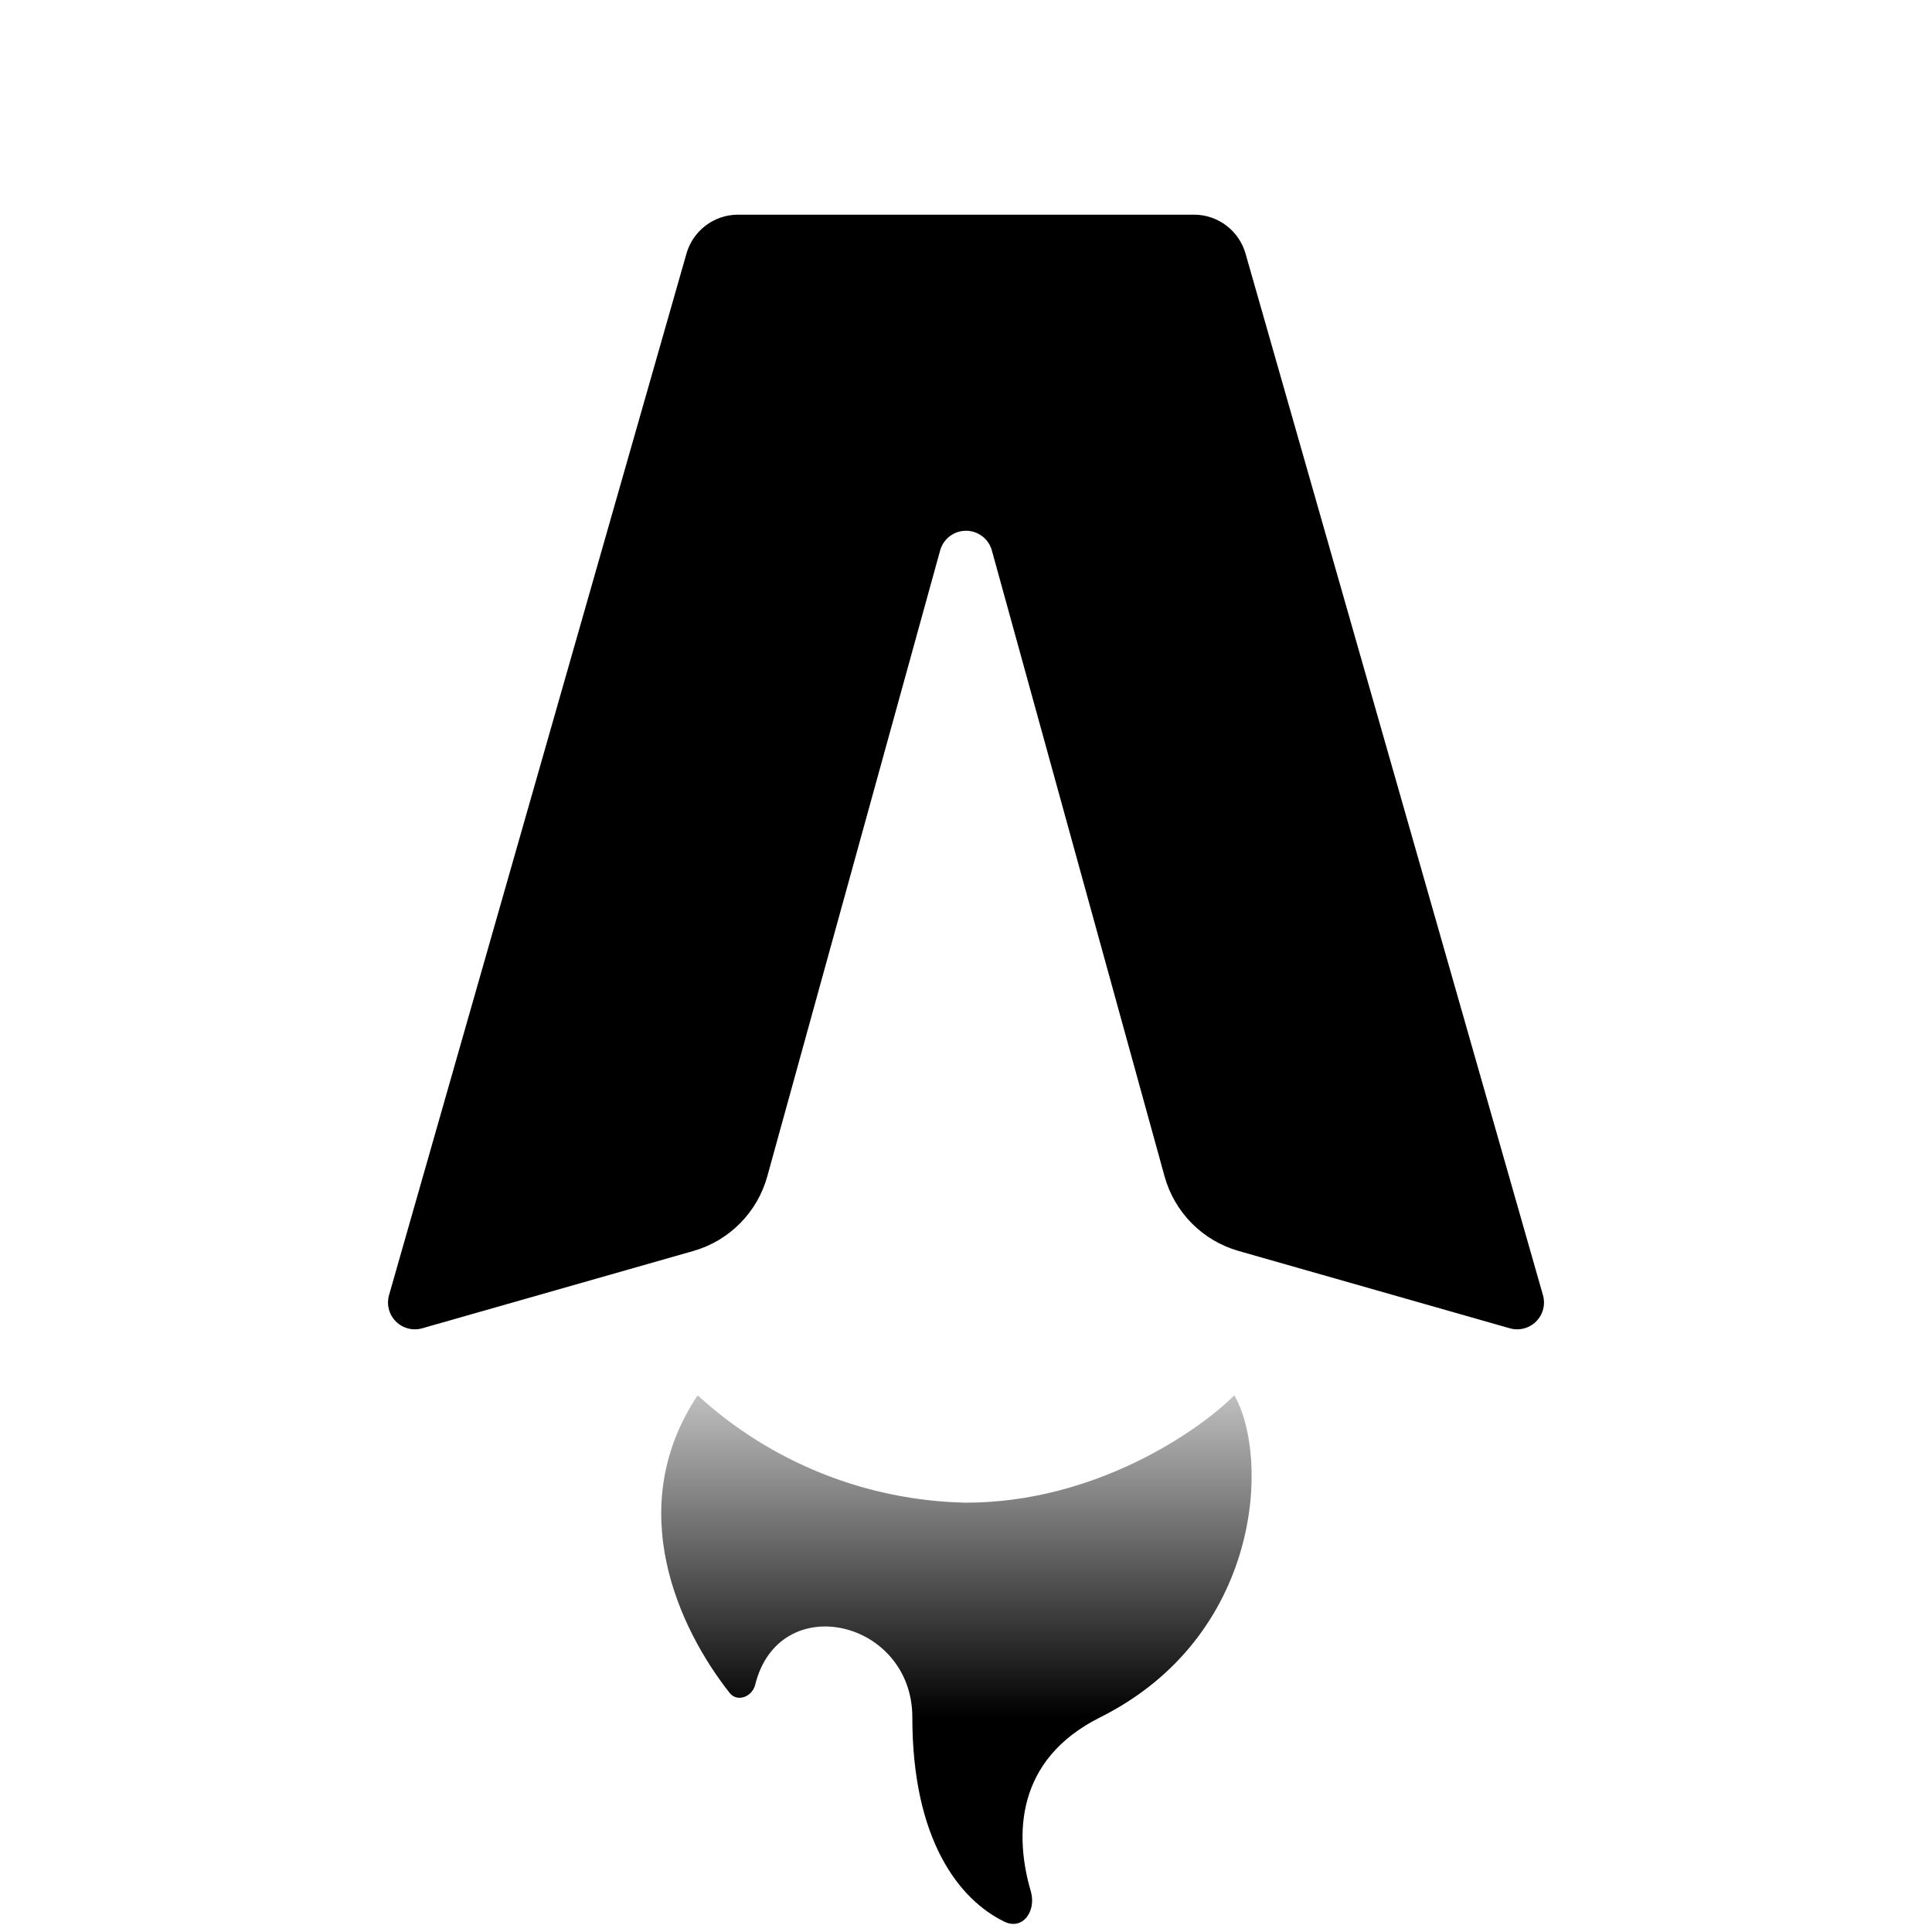
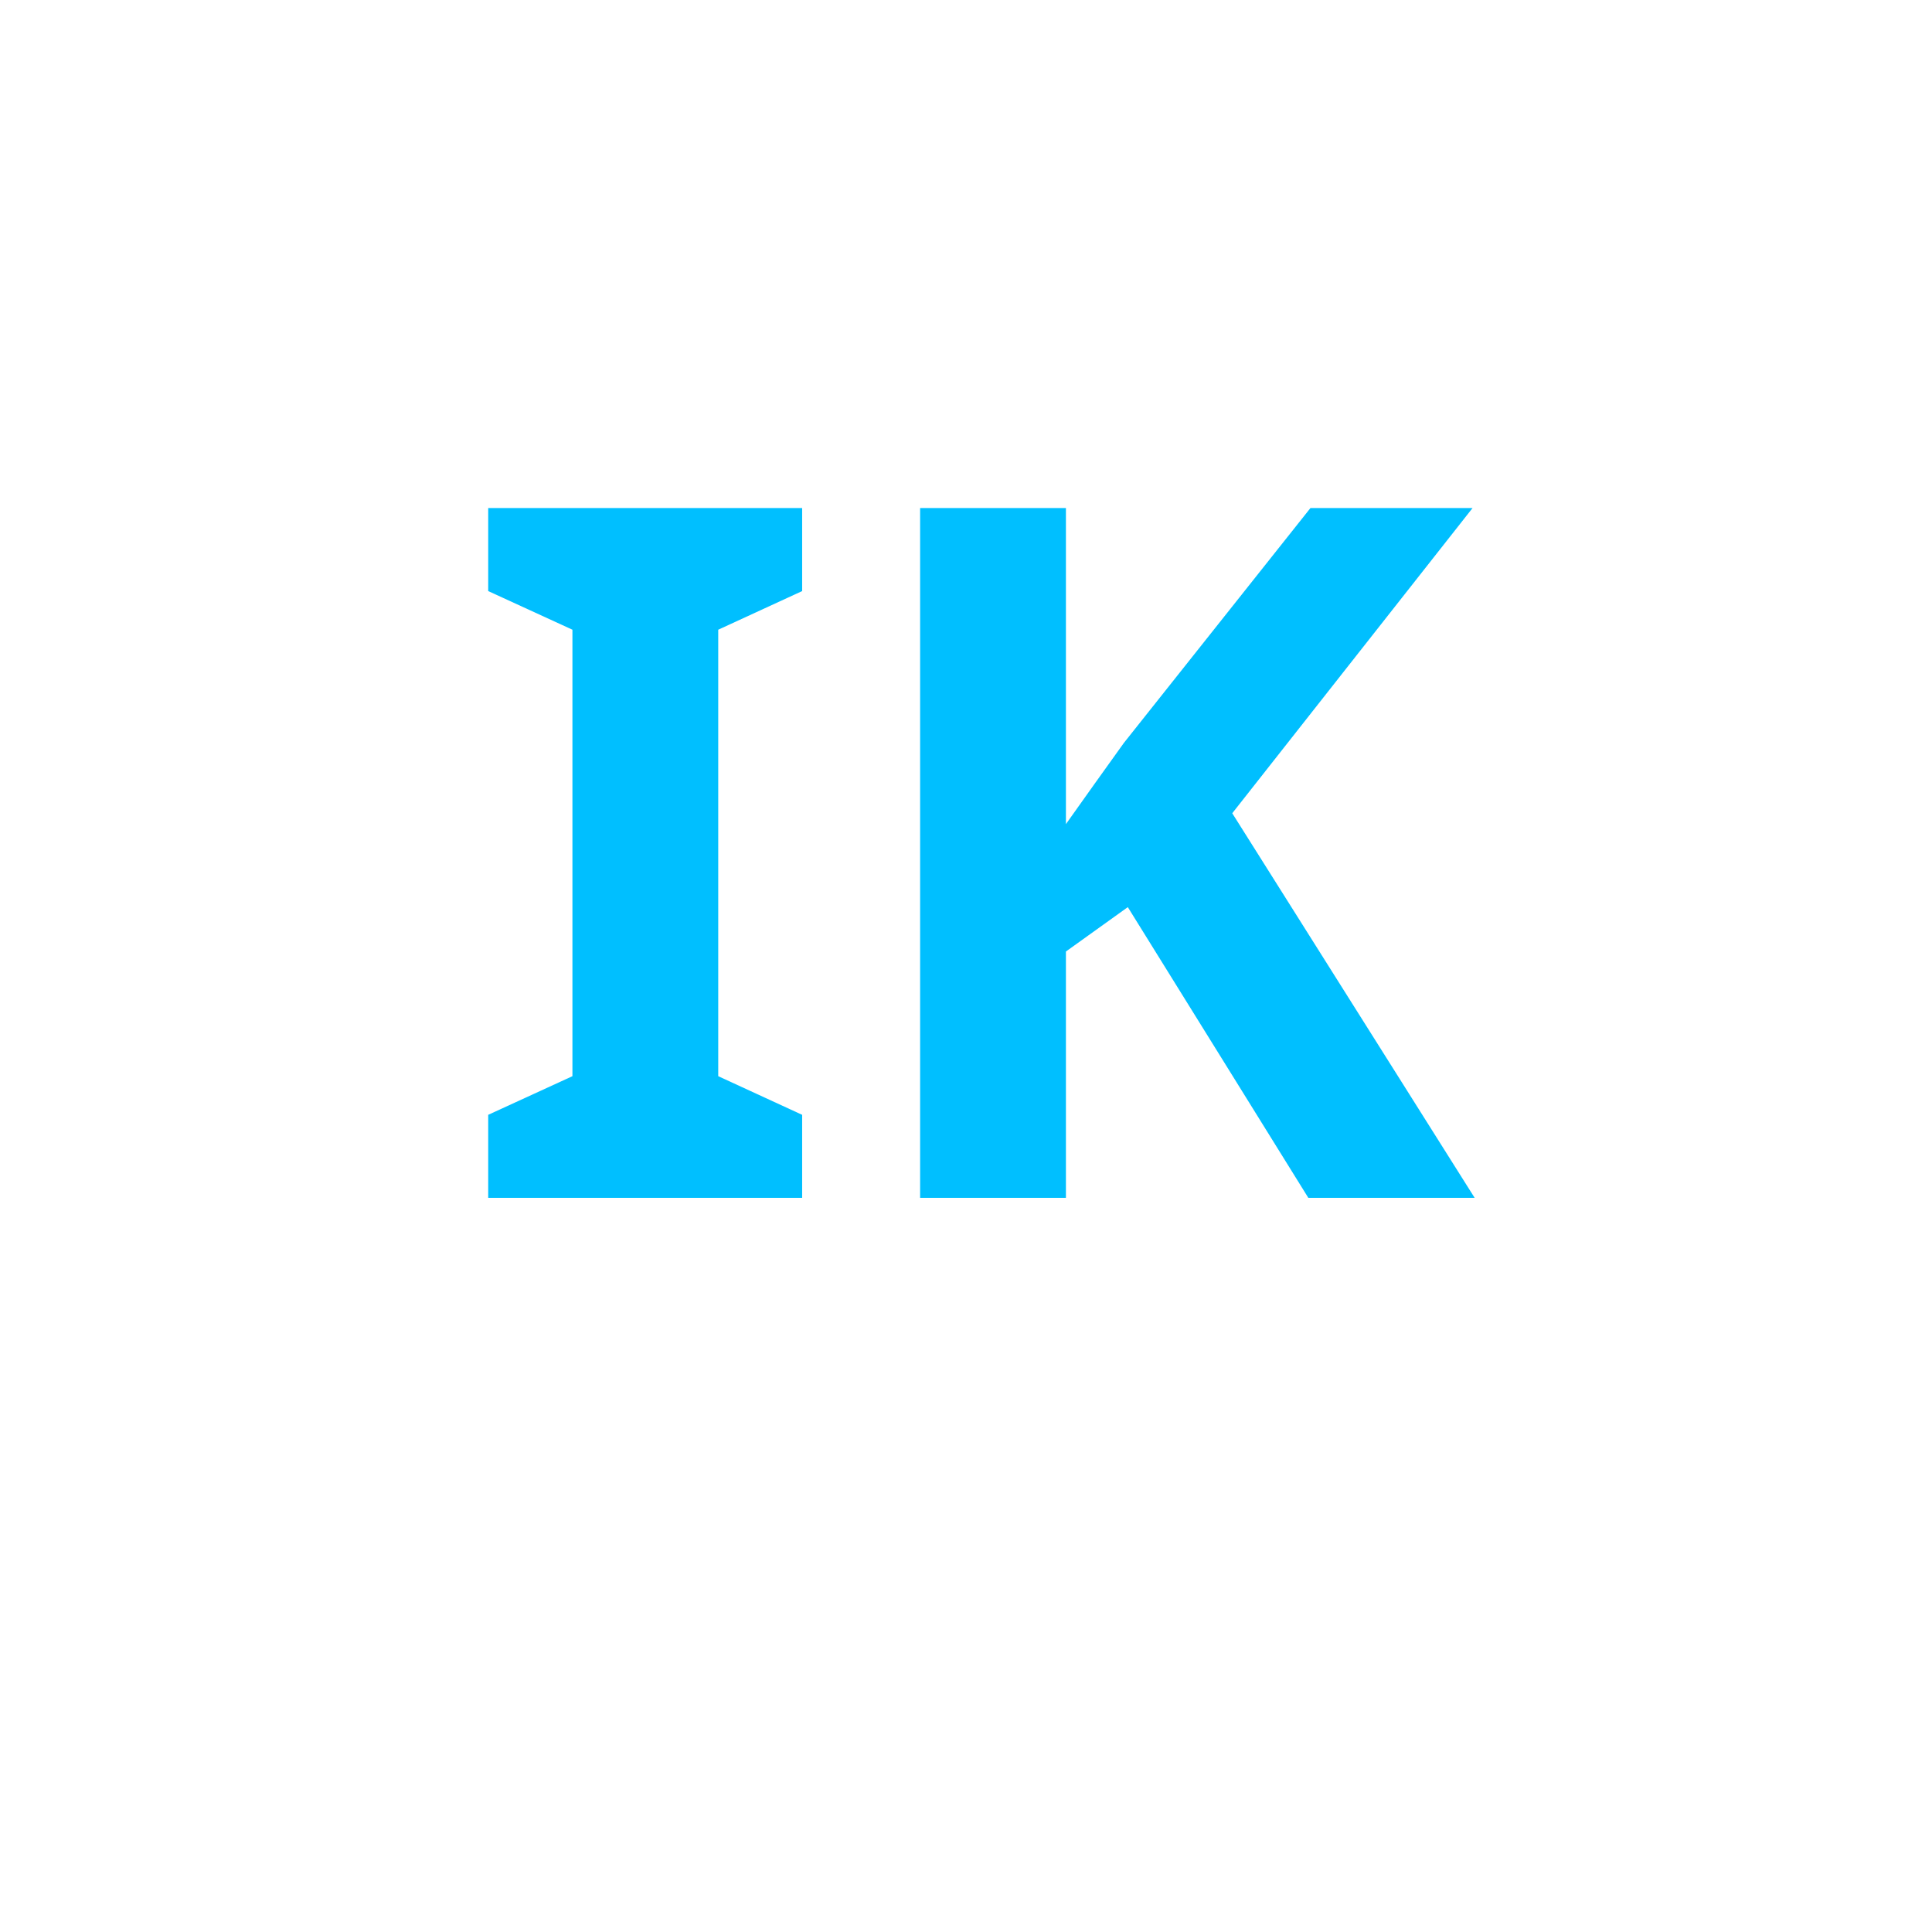
- <svg xmlns="http://www.w3.org/2000/svg" fill="none" viewBox="0 0 36 36">
-   <path fill="#000" d="M22.25 4h-8.5a1 1 0 0 0-.96.73l-5.54 19.4a.5.5 0 0 0 .62.62l5.05-1.44a2 2 0 0 0 1.38-1.4l3.22-11.66a.5.5 0 0 1 .96 0l3.22 11.67a2 2 0 0 0 1.38 1.39l5.05 1.44a.5.5 0 0 0 .62-.62l-5.54-19.4a1 1 0 0 0-.96-.73Z" />
-   <path fill="url(#gradient)" d="M18 28a7.63 7.63 0 0 1-5-2c-1.4 2.1-.35 4.35.6 5.55.14.17.41.07.47-.15.44-1.8 2.93-1.22 2.93.6 0 2.28.87 3.4 1.72 3.81.34.16.59-.2.49-.56-.31-1.05-.29-2.46 1.29-3.25 3-1.5 3.17-4.83 2.5-6-.67.67-2.6 2-5 2Z" />
-   <defs>
-     <linearGradient id="gradient" x1="16" x2="16" y1="32" y2="24" gradientUnits="userSpaceOnUse">
-       <stop stop-color="#000" />
-       <stop offset="1" stop-color="#000" stop-opacity="0" />
-     </linearGradient>
-   </defs>
-   <style>
-     @media (prefers-color-scheme:dark){:root{filter:invert(100%)}}
-   </style>
+ <svg xmlns="http://www.w3.org/2000/svg" width="100" height="100" viewBox="0 0 100 100">
+   <rect width="100" height="100" fill="transparent" />
+   <text x="50" y="62" text-anchor="middle" fill="#00BFFF" font-size="50" font-family="Verdana, sans-serif" font-weight="bold">IK</text>
</svg>
